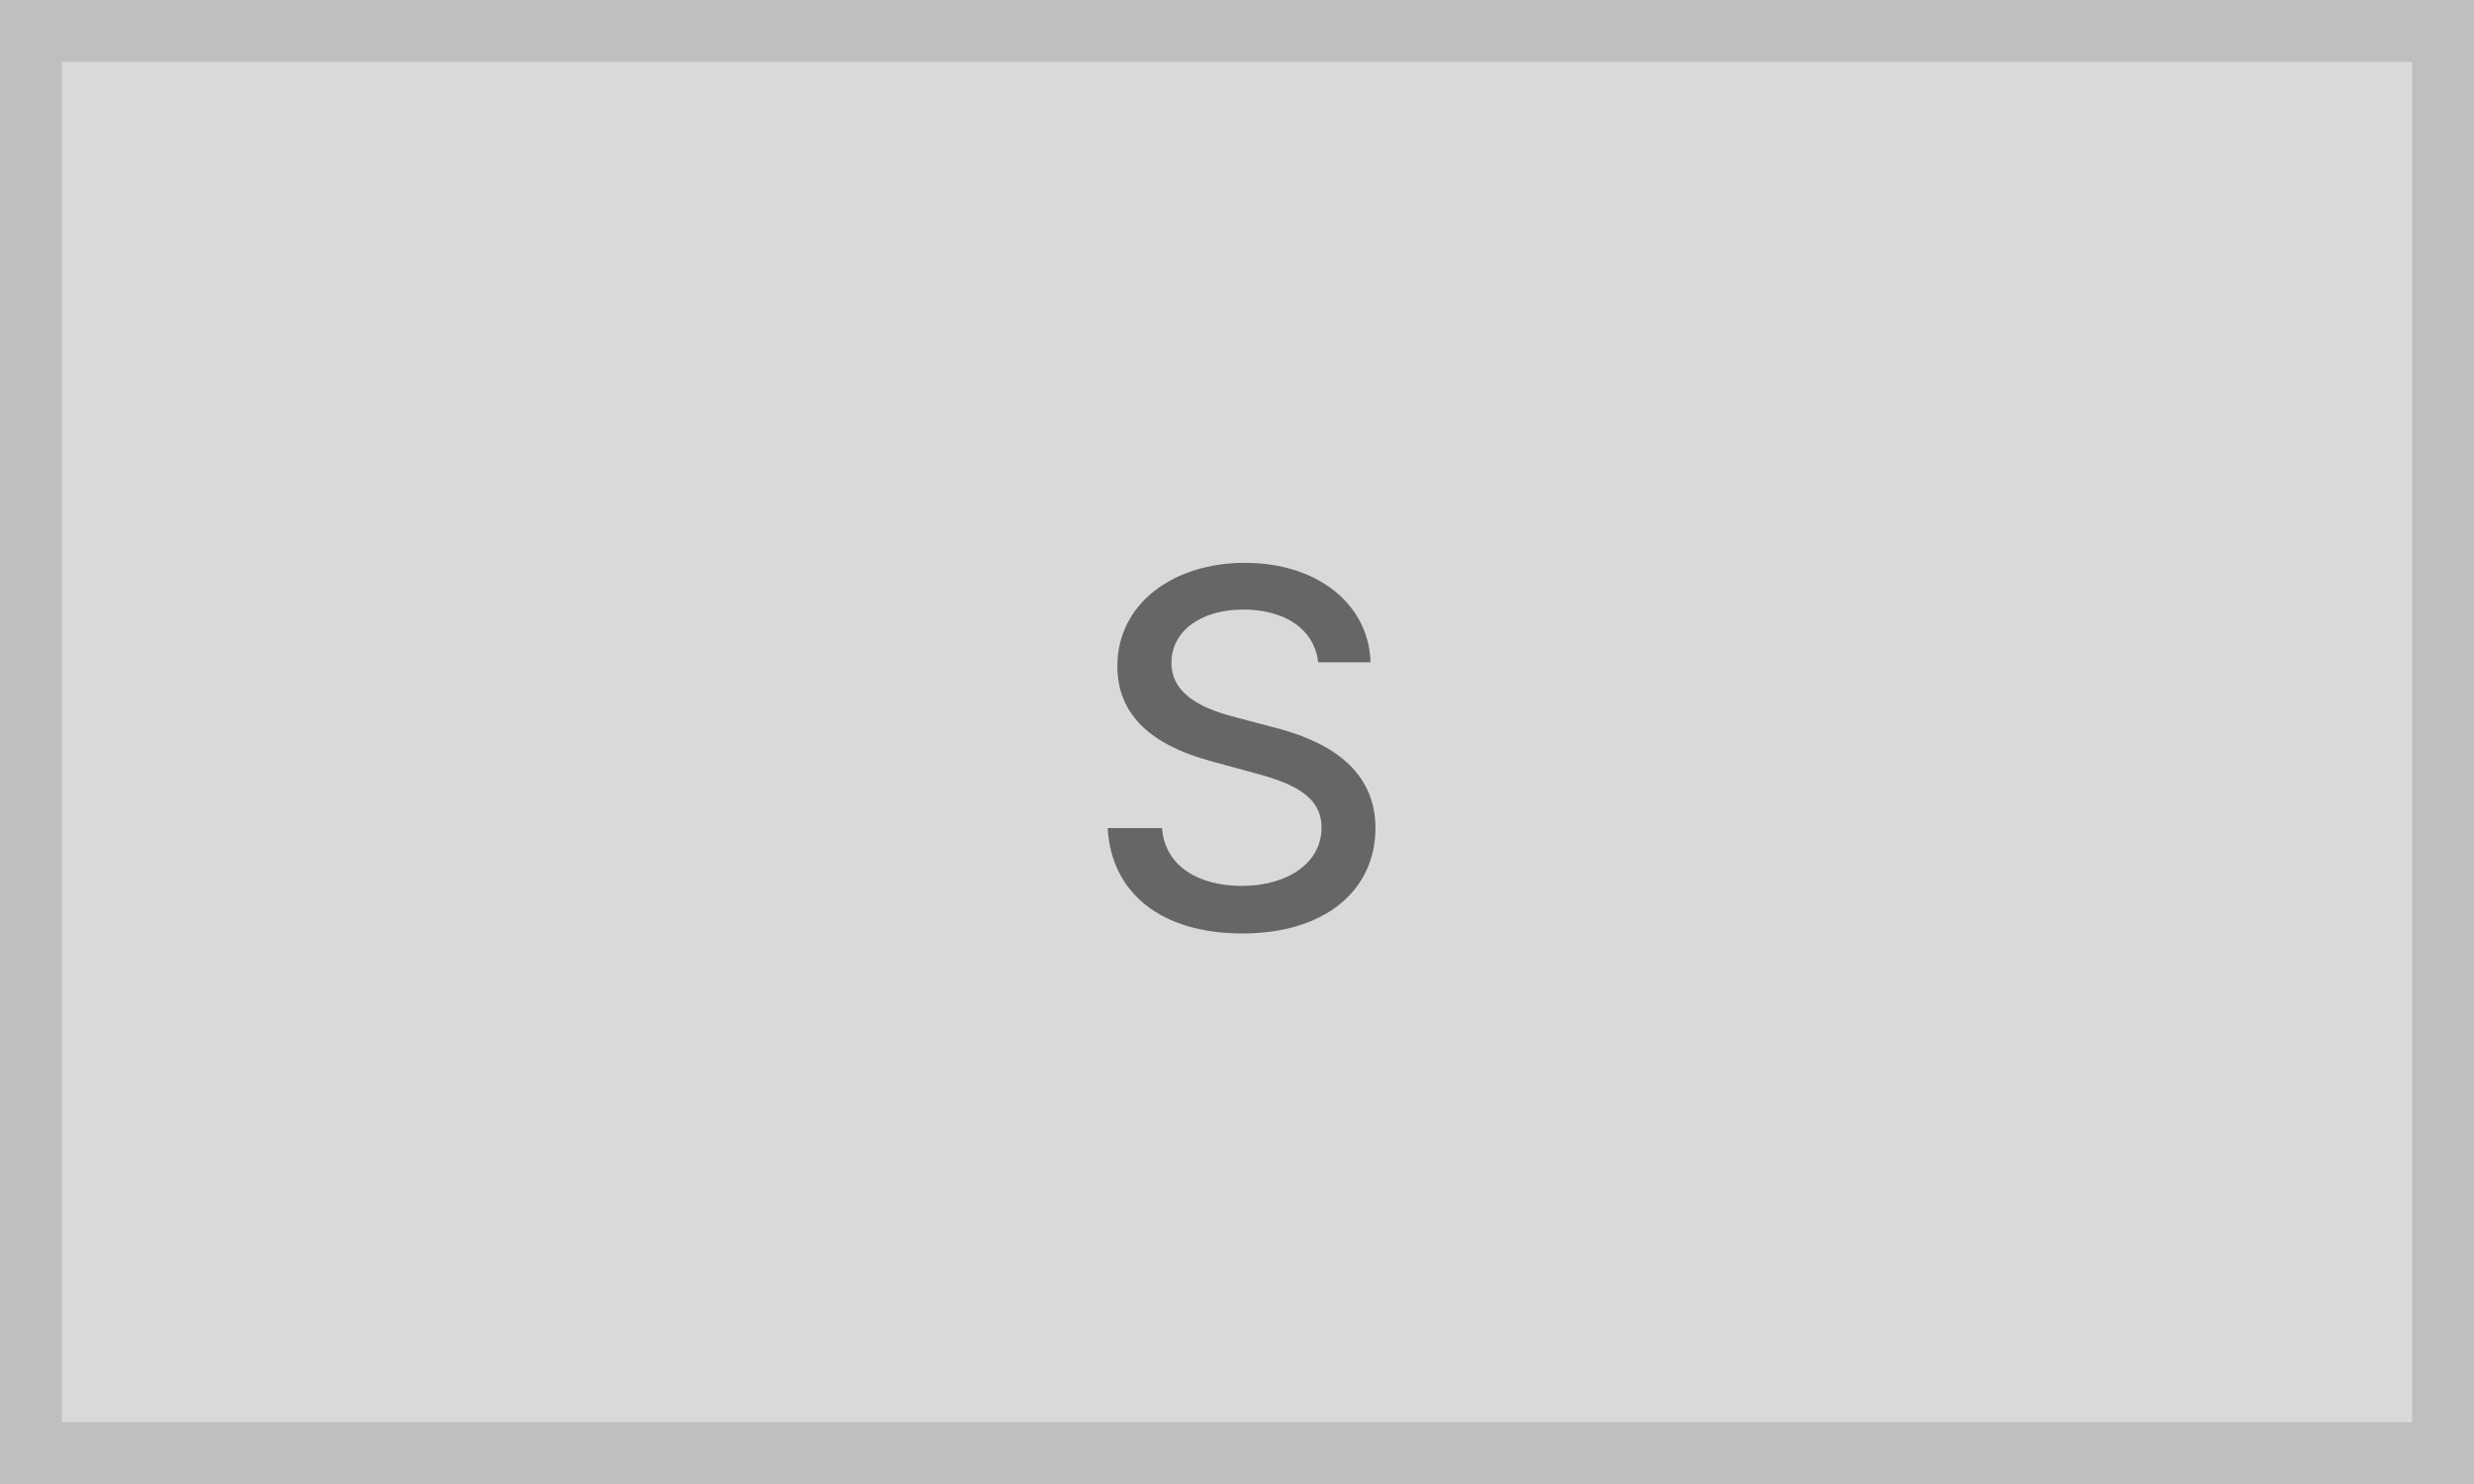
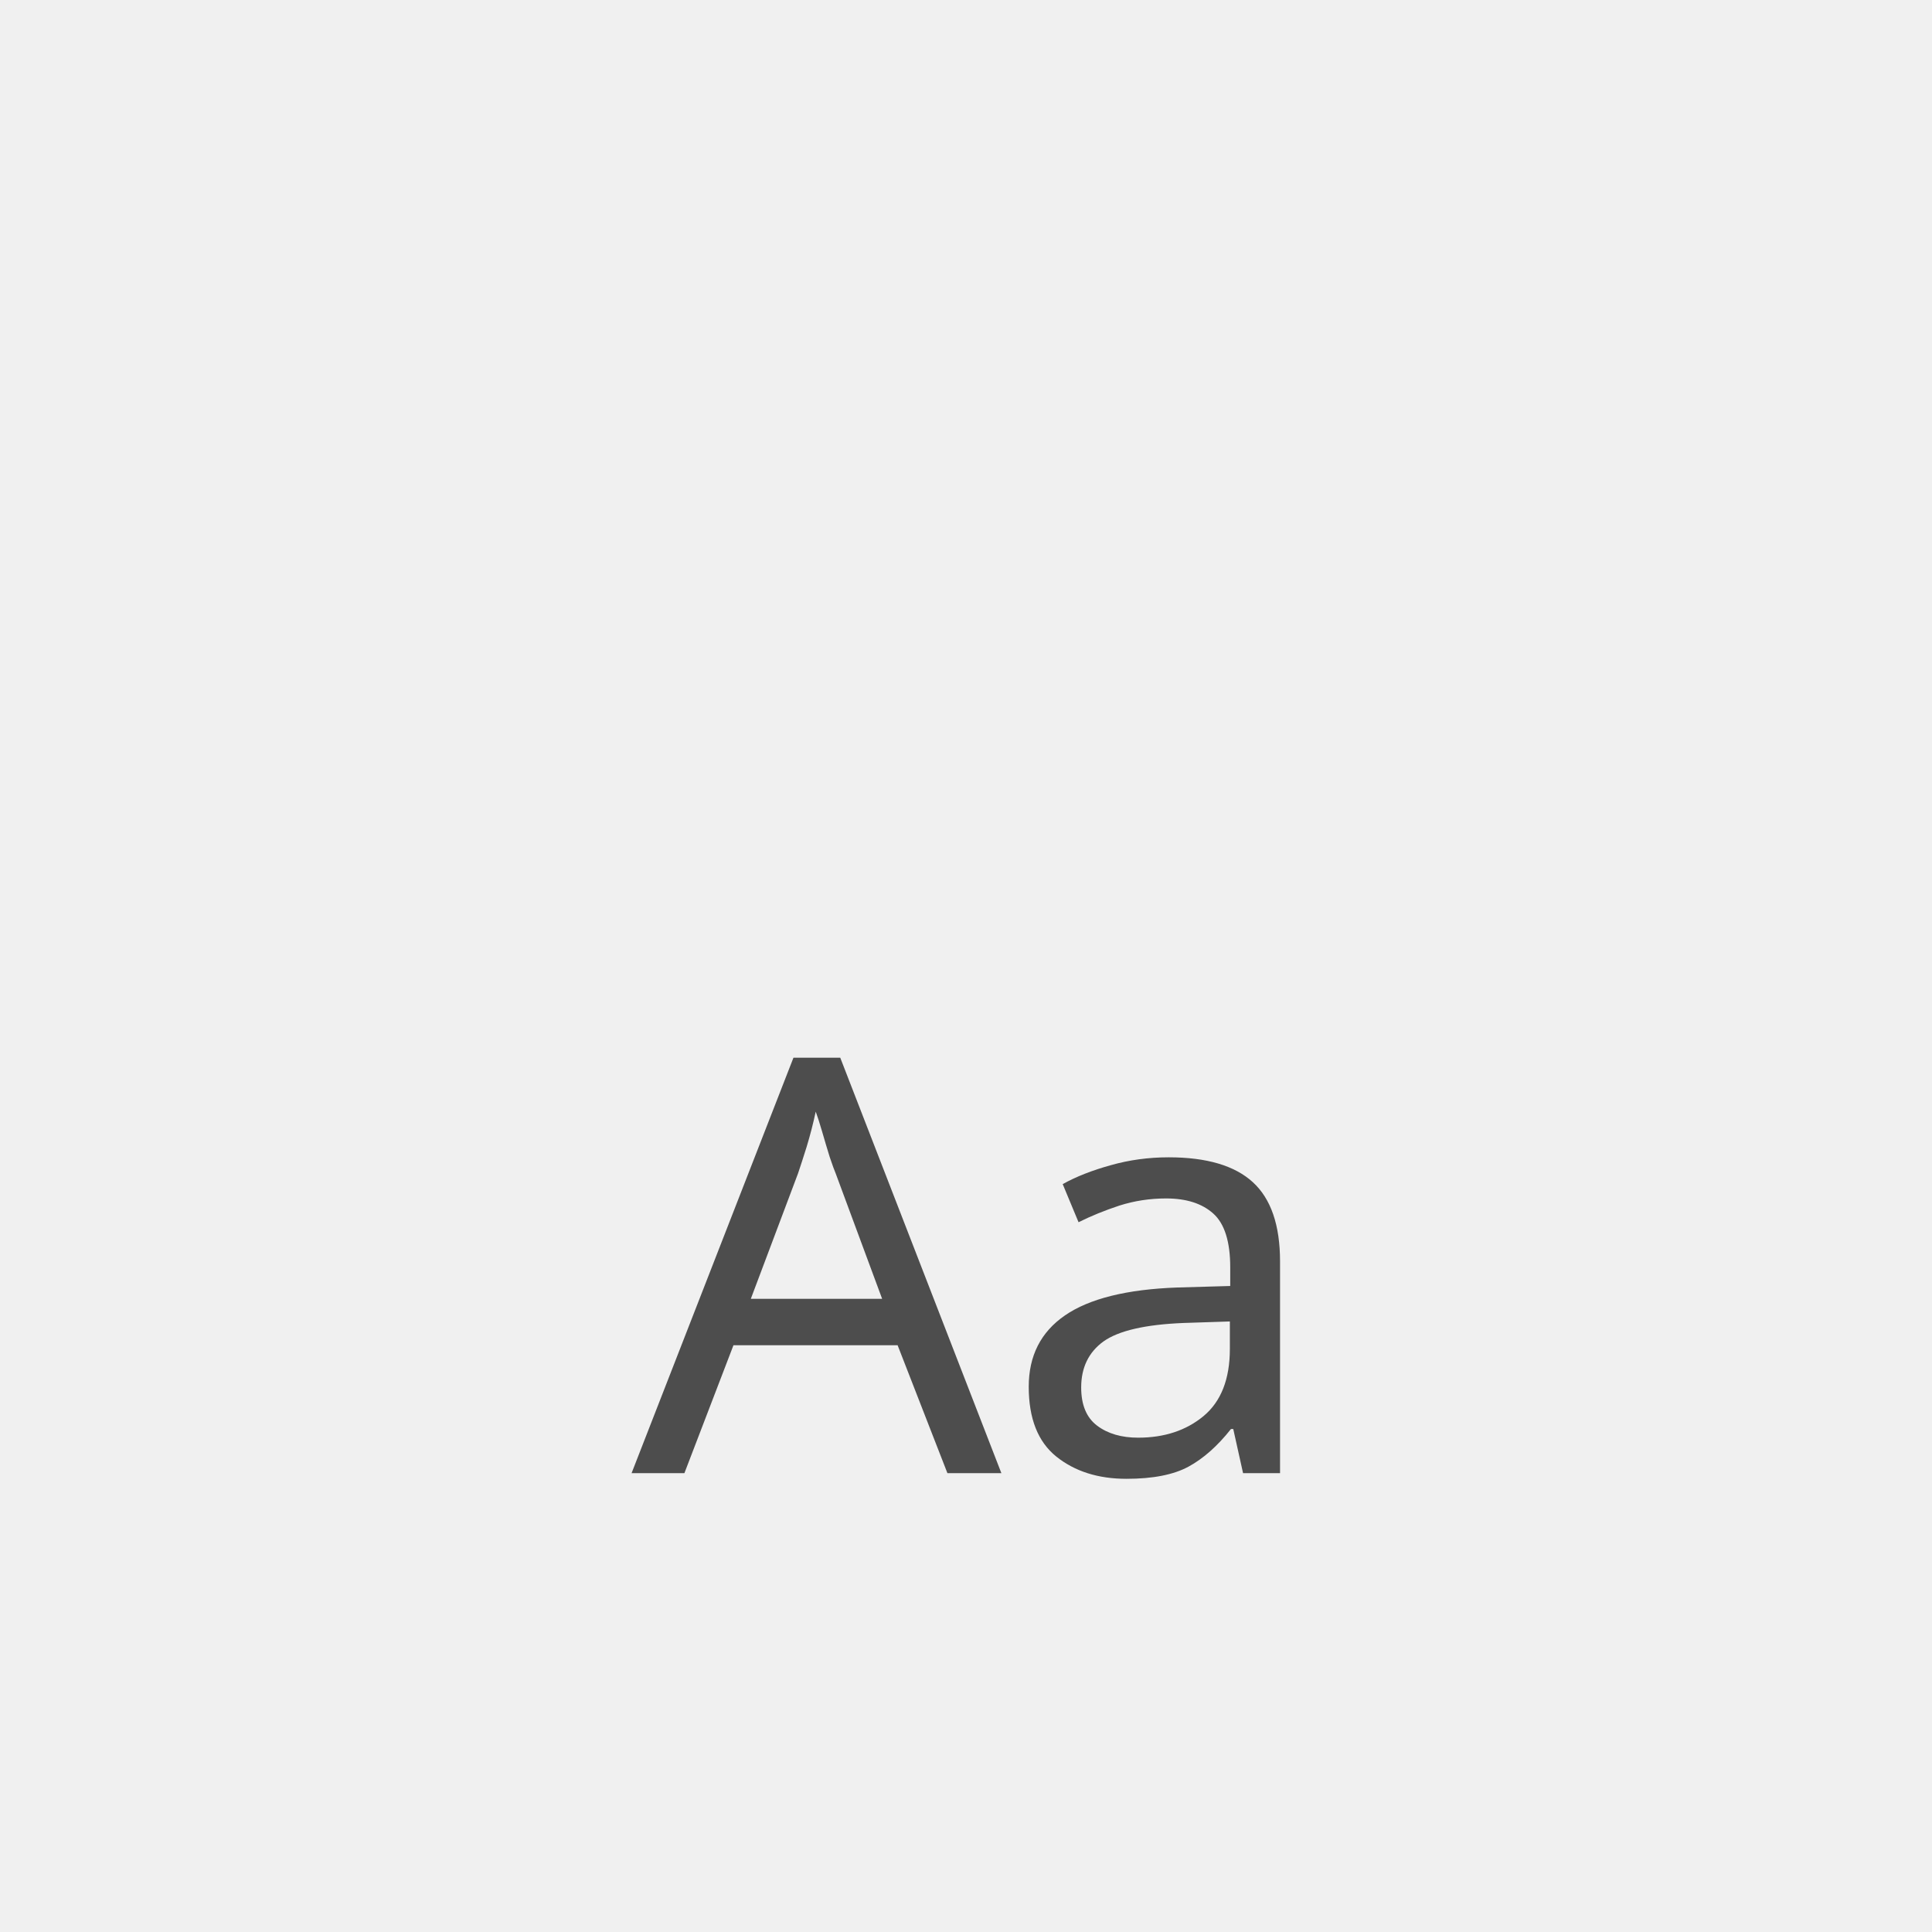
- <svg xmlns="http://www.w3.org/2000/svg" width="80" height="48" viewBox="0 0 80 48">
-   <g transform="translate(-5364 276.055)">
-     <g transform="translate(5364 -276.055)" fill="#d9d9d9" stroke="#bfbfbf" stroke-width="2">
-       <rect width="80" height="48" stroke="none" />
-       <rect x="1" y="1" width="78" height="46" fill="none" />
-     </g>
-     <path d="M7.625-8.579H9.318c-.051-1.864-1.7-3.216-4.062-3.216-2.335,0-4.125,1.335-4.125,3.341,0,1.619,1.159,2.568,3.028,3.074l1.375.375c1.244.33,2.2.739,2.2,1.773,0,1.136-1.085,1.886-2.58,1.886-1.352,0-2.477-.6-2.58-1.869H.818C.932-1.108,2.562.193,5.17.193,7.9.193,9.477-1.244,9.477-3.216c0-2.1-1.869-2.909-3.347-3.273l-1.136-.3c-.909-.233-2.119-.659-2.114-1.773,0-.989.9-1.722,2.335-1.722C6.551-10.278,7.5-9.653,7.625-8.579Z" transform="translate(5399 -246.055)" fill="#666" />
+ <svg xmlns="http://www.w3.org/2000/svg" width="80" height="80" viewBox="0 0 80 80">
+   <g transform="translate(-1 -1)">
+     <rect width="80" height="80" transform="translate(1 1)" fill="#f0f0f0" />
+     <text transform="translate(41 62)" fill="#4d4d4d" font-size="24" font-family="SegoeUI, Segoe UI">
+       <tspan x="-13.846" y="0">Aa</tspan>
+     </text>
  </g>
</svg>
